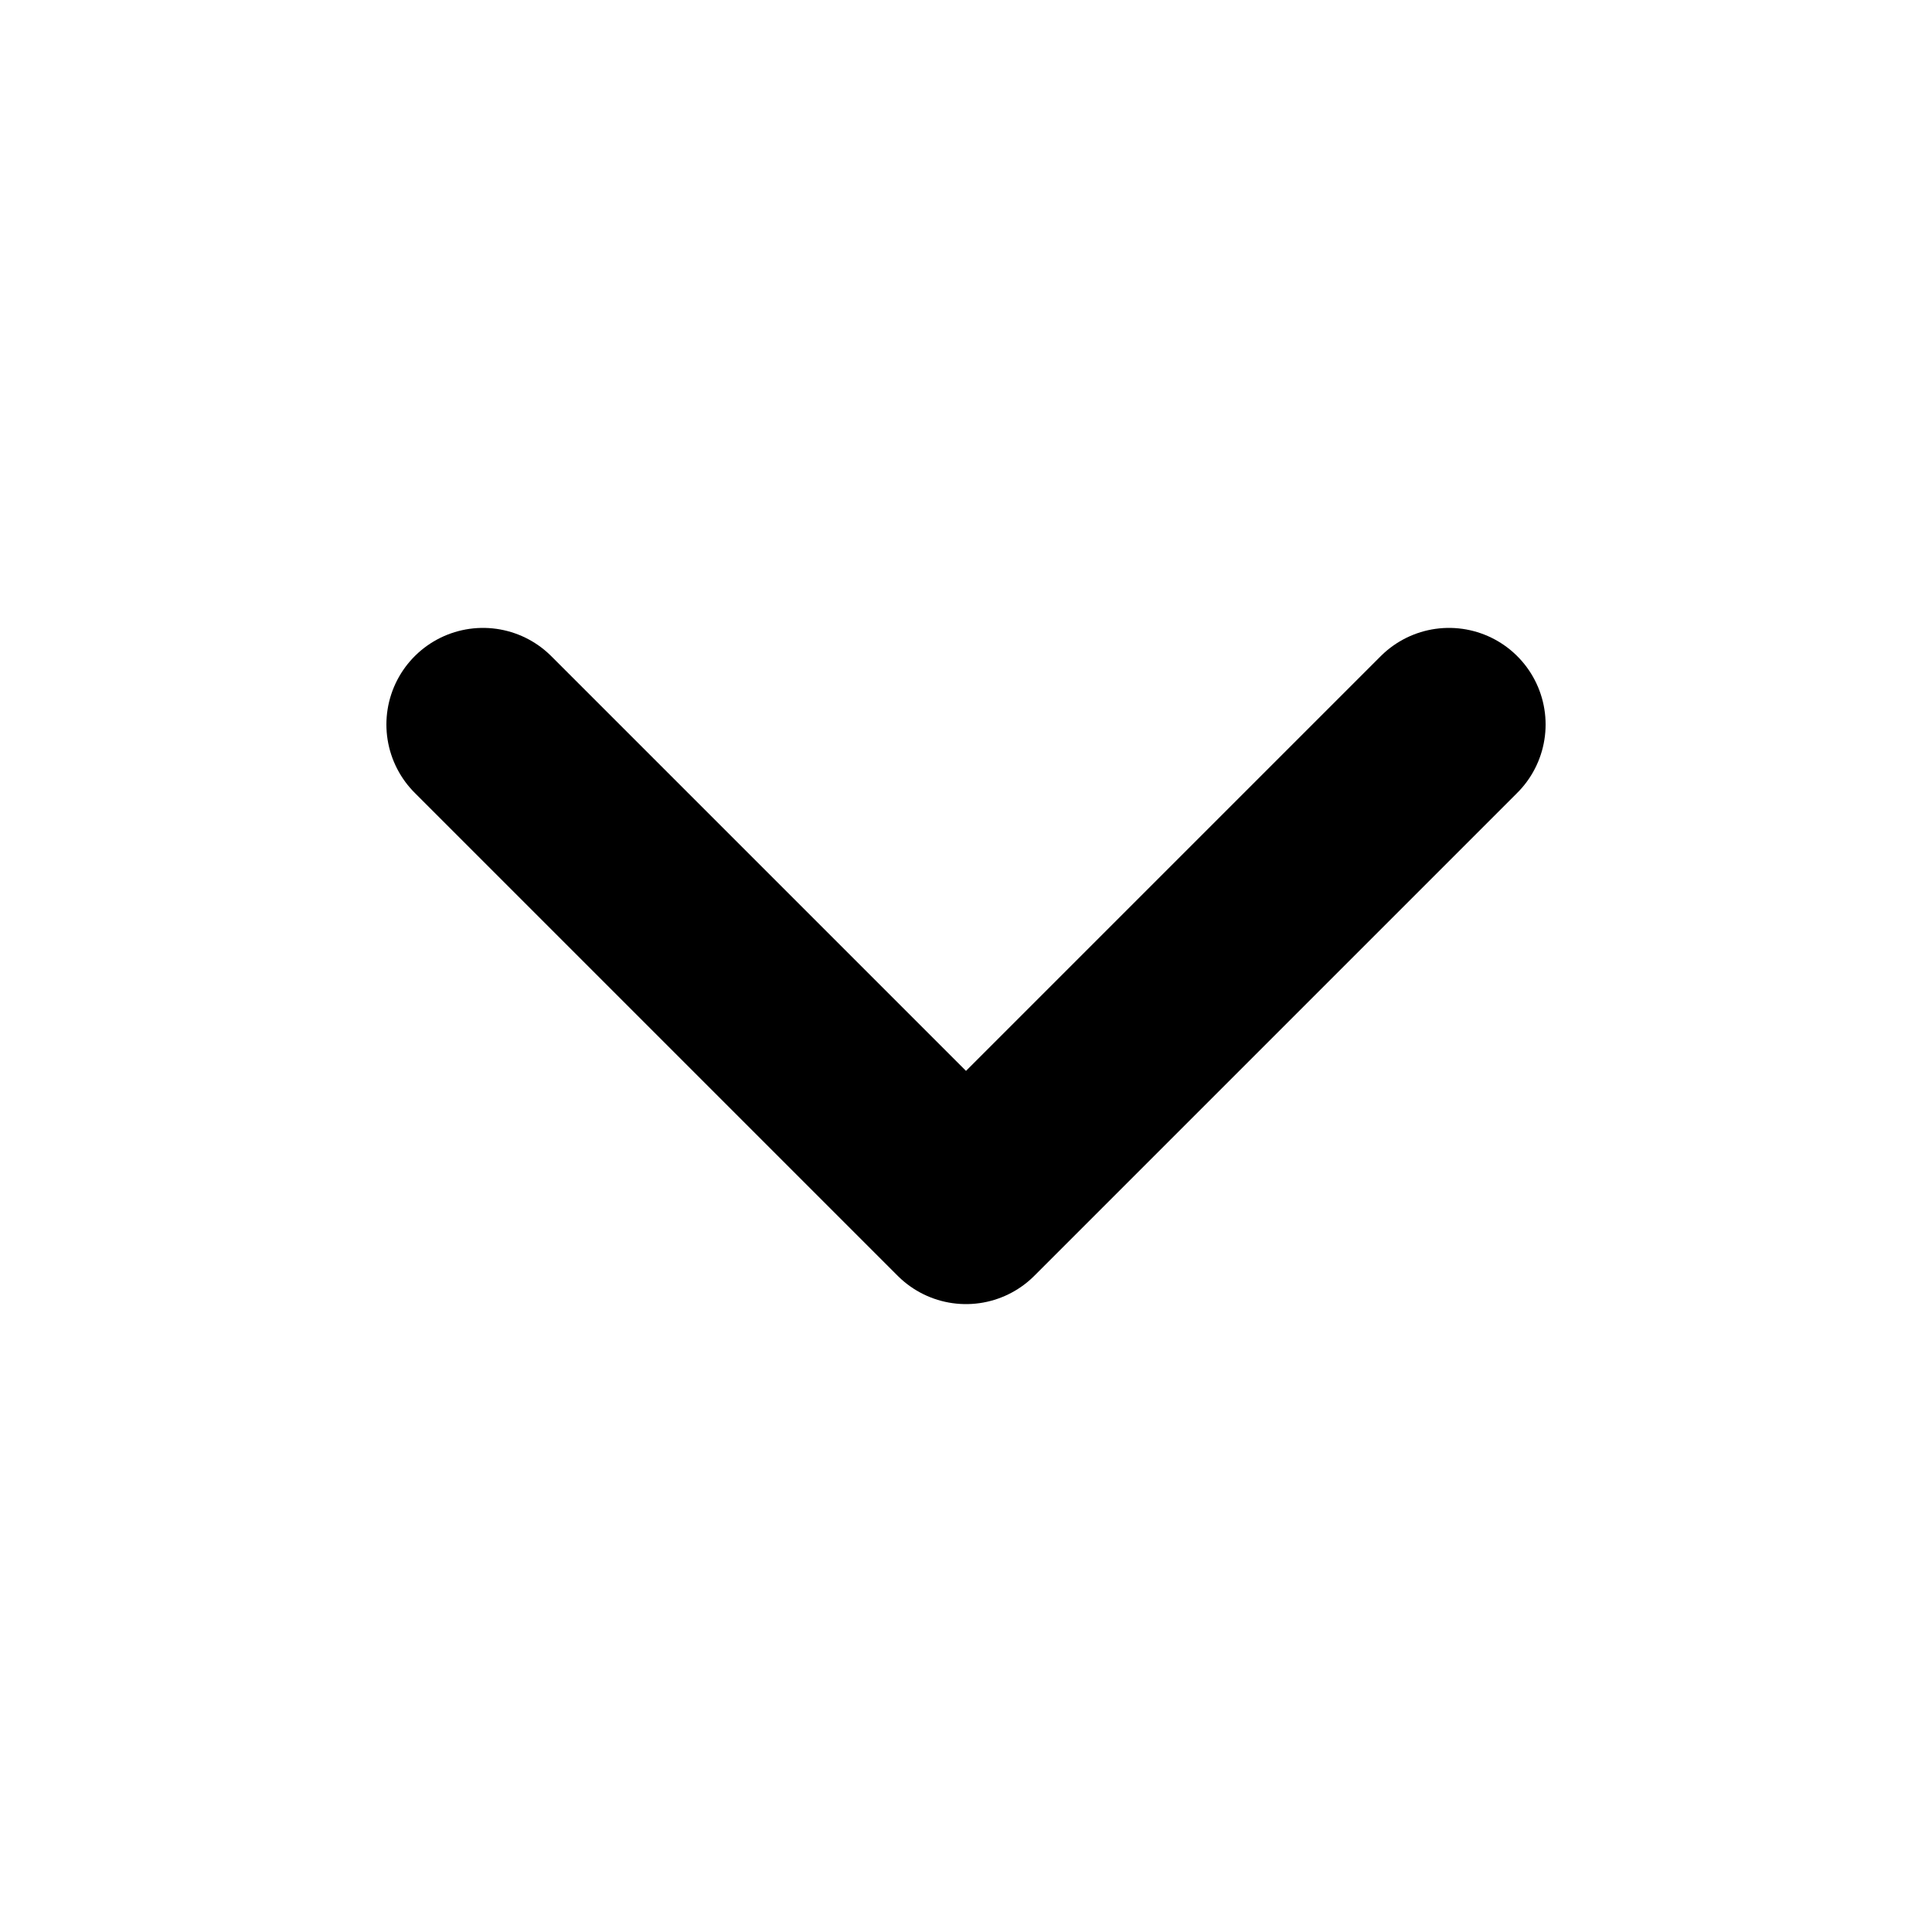
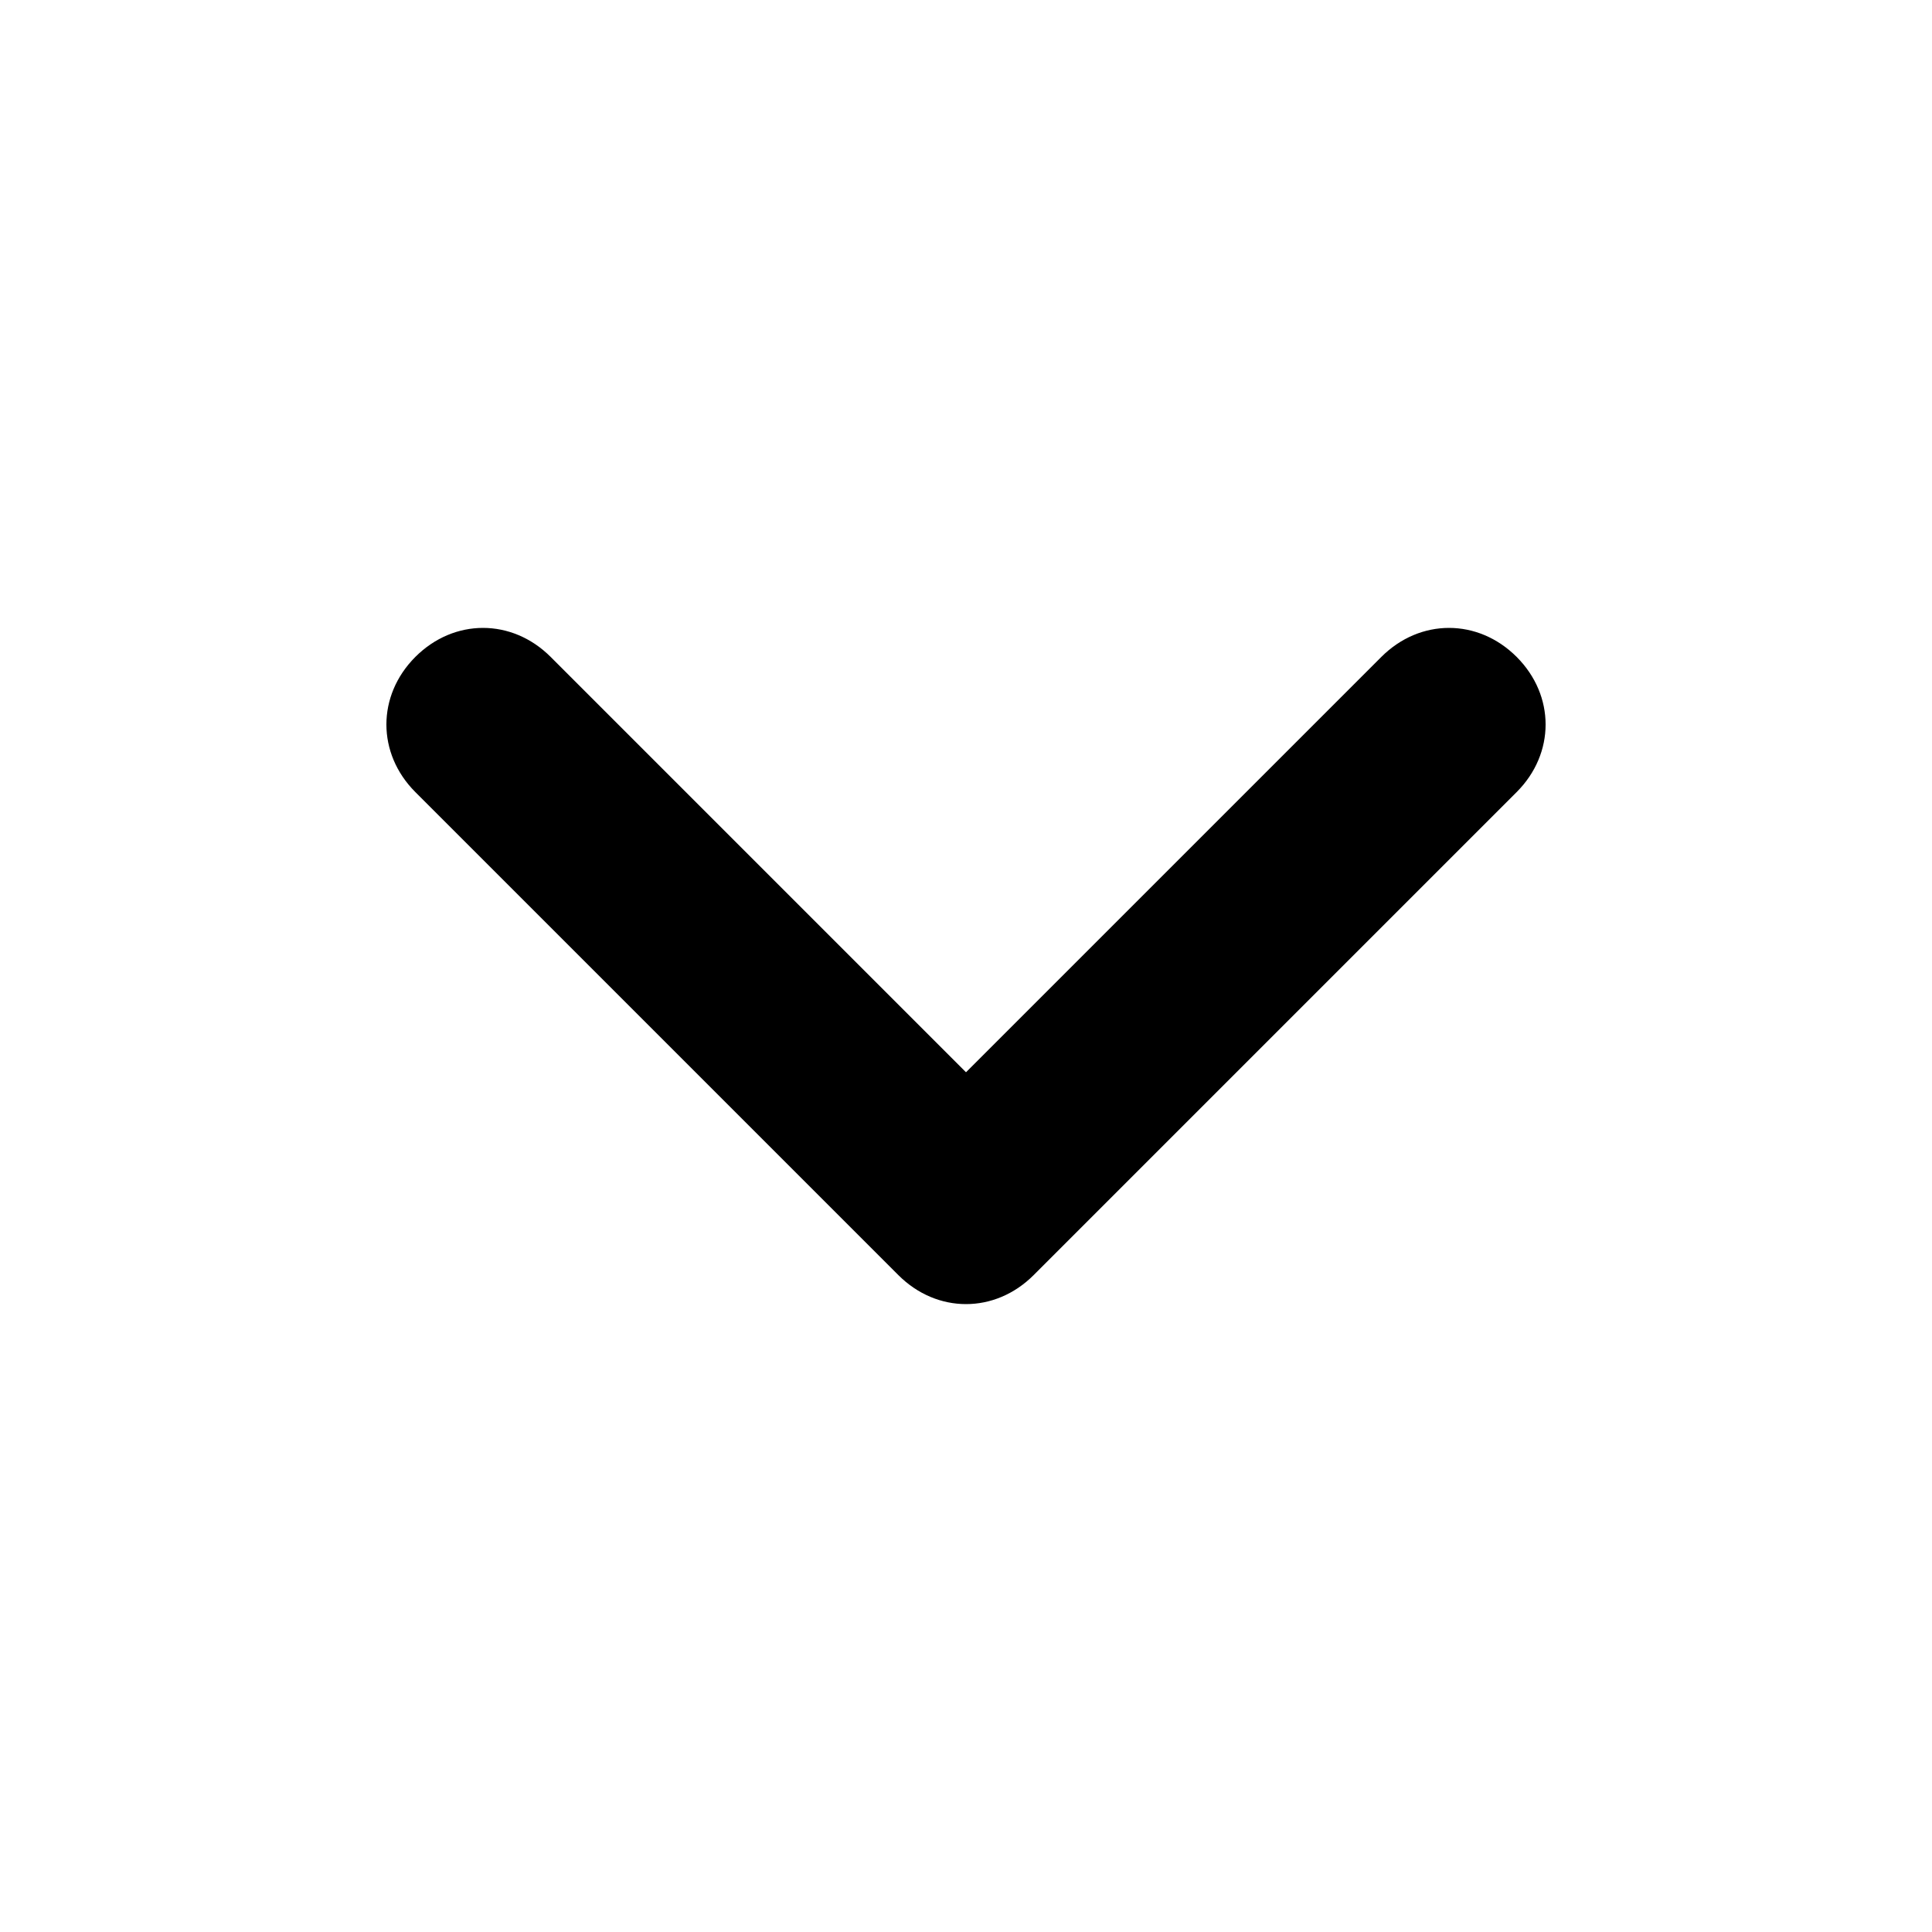
- <svg xmlns="http://www.w3.org/2000/svg" id="_レイヤー_1" data-name="レイヤー_1" version="1.1" viewBox="0 0 20 20">
-   <defs>
-     <style>
-       .st0 {
-         fill: none;
-         stroke: #000;
-         stroke-linecap: round;
-         stroke-linejoin: round;
-         stroke-width: 2px;
-       }
-     </style>
-   </defs>
-   <path class="st0" d="M5,7.5l5,5,5-5" vector-effect="non-scaling-stroke" />
+ <svg xmlns="http://www.w3.org/2000/svg" id="_レイヤー_1" version="1.1" viewBox="0 0 20 20">
+   <path d="M4.3,8.2l5,5c.4.4,1,.4,1.4,0l5-5c.4-.4.4-1,0-1.4-.4-.4-1-.4-1.4,0l-4.3,4.3-4.3-4.3c-.4-.4-1-.4-1.4,0-.4.4-.4,1,0,1.4Z" />
</svg>
